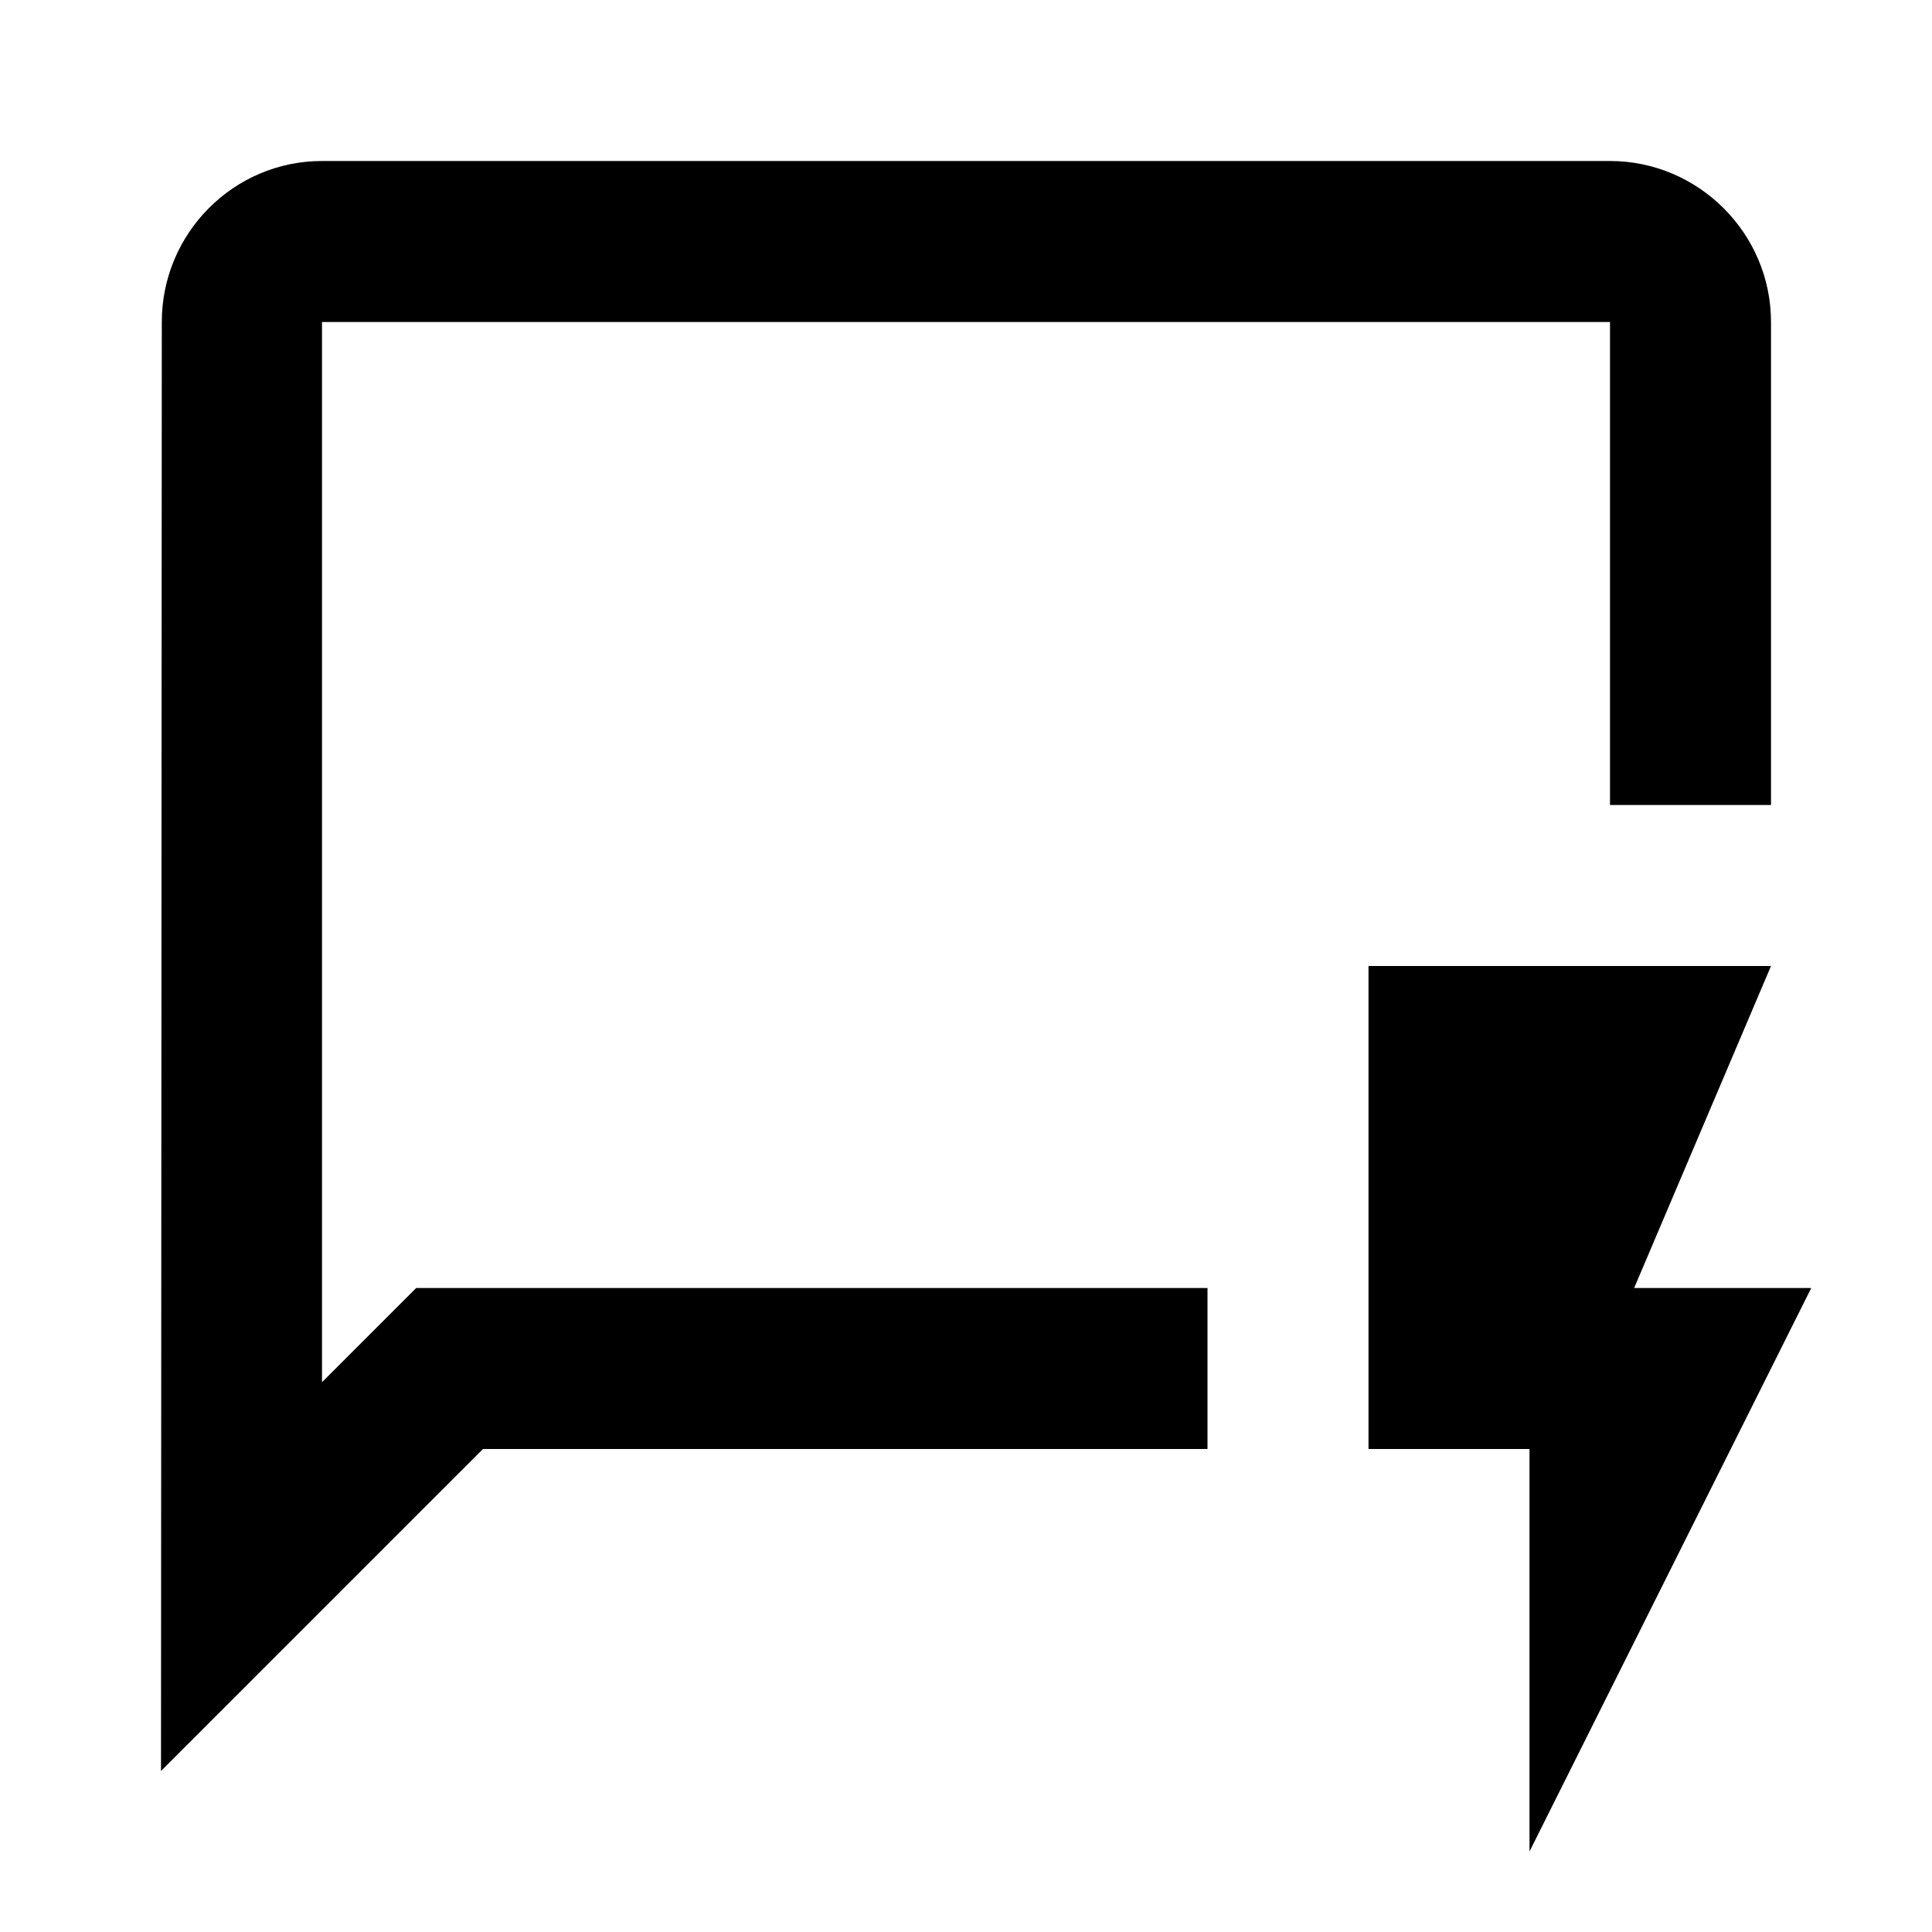
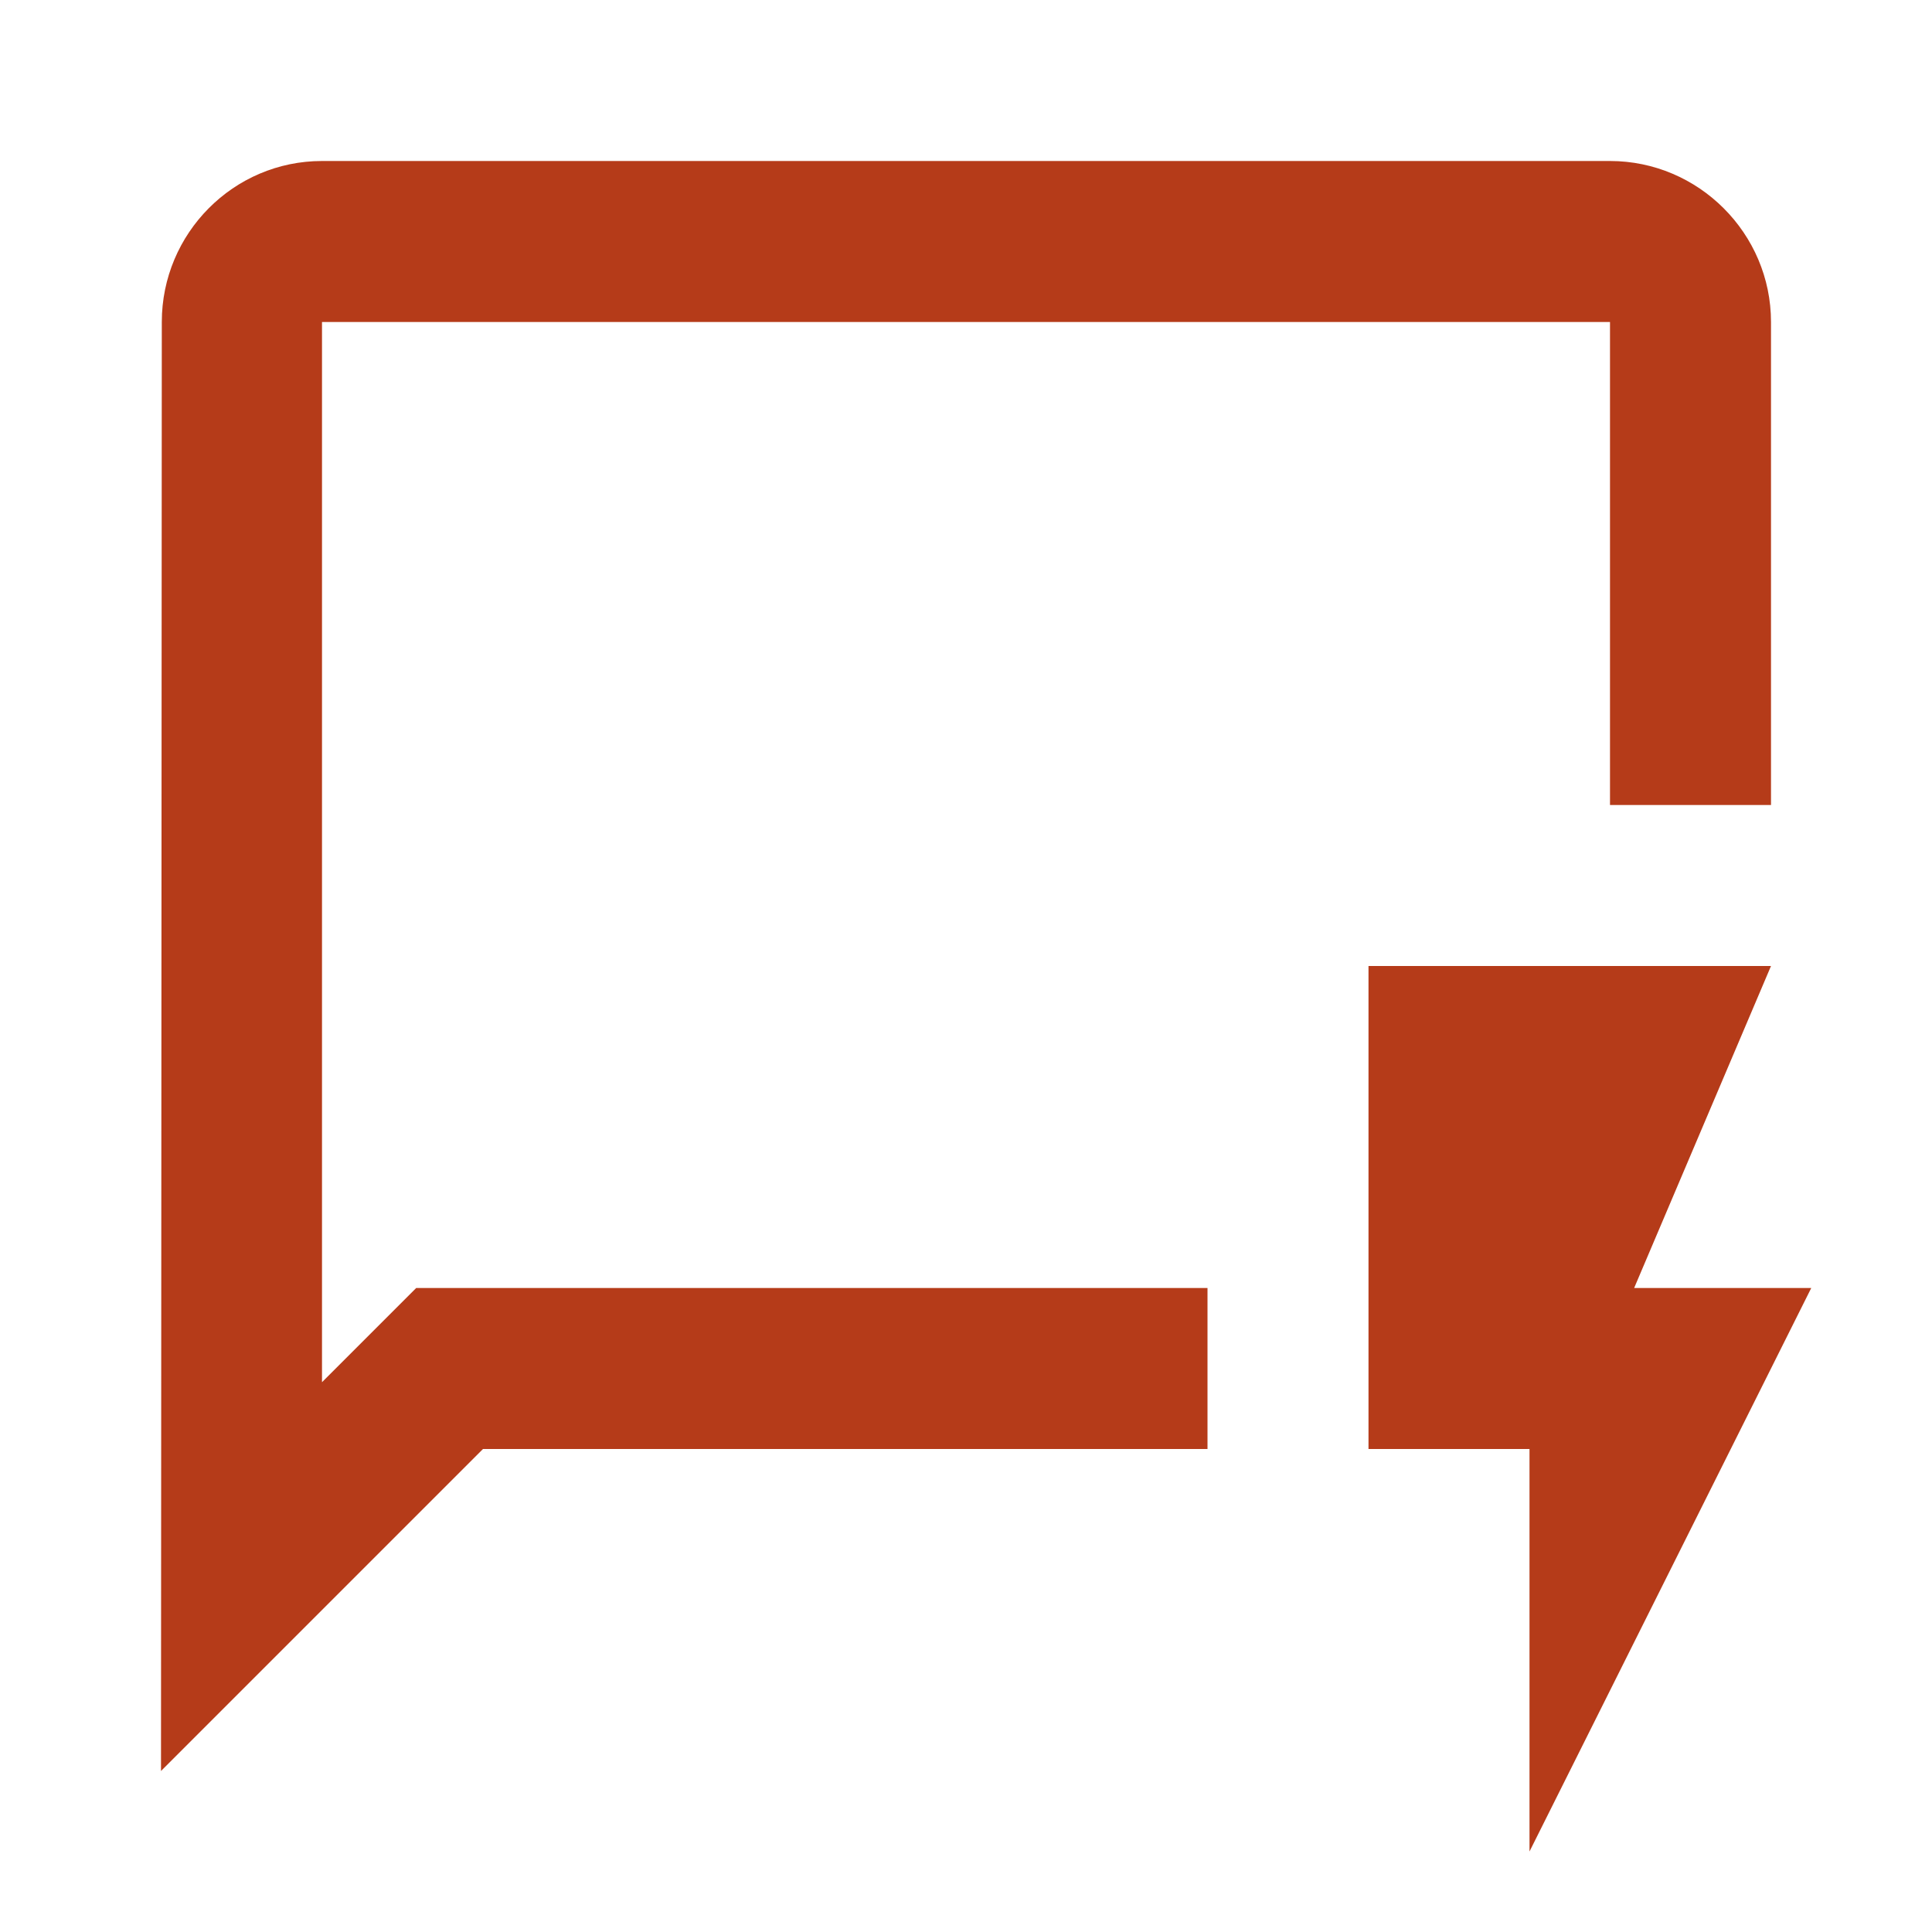
- <svg xmlns="http://www.w3.org/2000/svg" enable-background="new 0 0 24 24" height="24px" viewBox="0 0 24 24" width="24px" fill="#000000">
+ <svg xmlns="http://www.w3.org/2000/svg" enable-background="new 0 0 24 24" height="24px" viewBox="0 0 24 24" width="24px" fill="#b53b19">
  <g>
    <rect fill="none" height="24" width="24" />
  </g>
  <g>
    <g>
      <g>
        <path d="M4,17.17V4h16v6h2V4c0-1.1-0.9-2-2-2H4C2.9,2,2.01,2.9,2.01,4L2,22l4-4h9v-2H5.17L4,17.17z" />
      </g>
      <g>
        <polygon points="22.5,16 20.3,16 22,12 17,12 17,18 19,18 19,23" />
      </g>
    </g>
  </g>
</svg>
